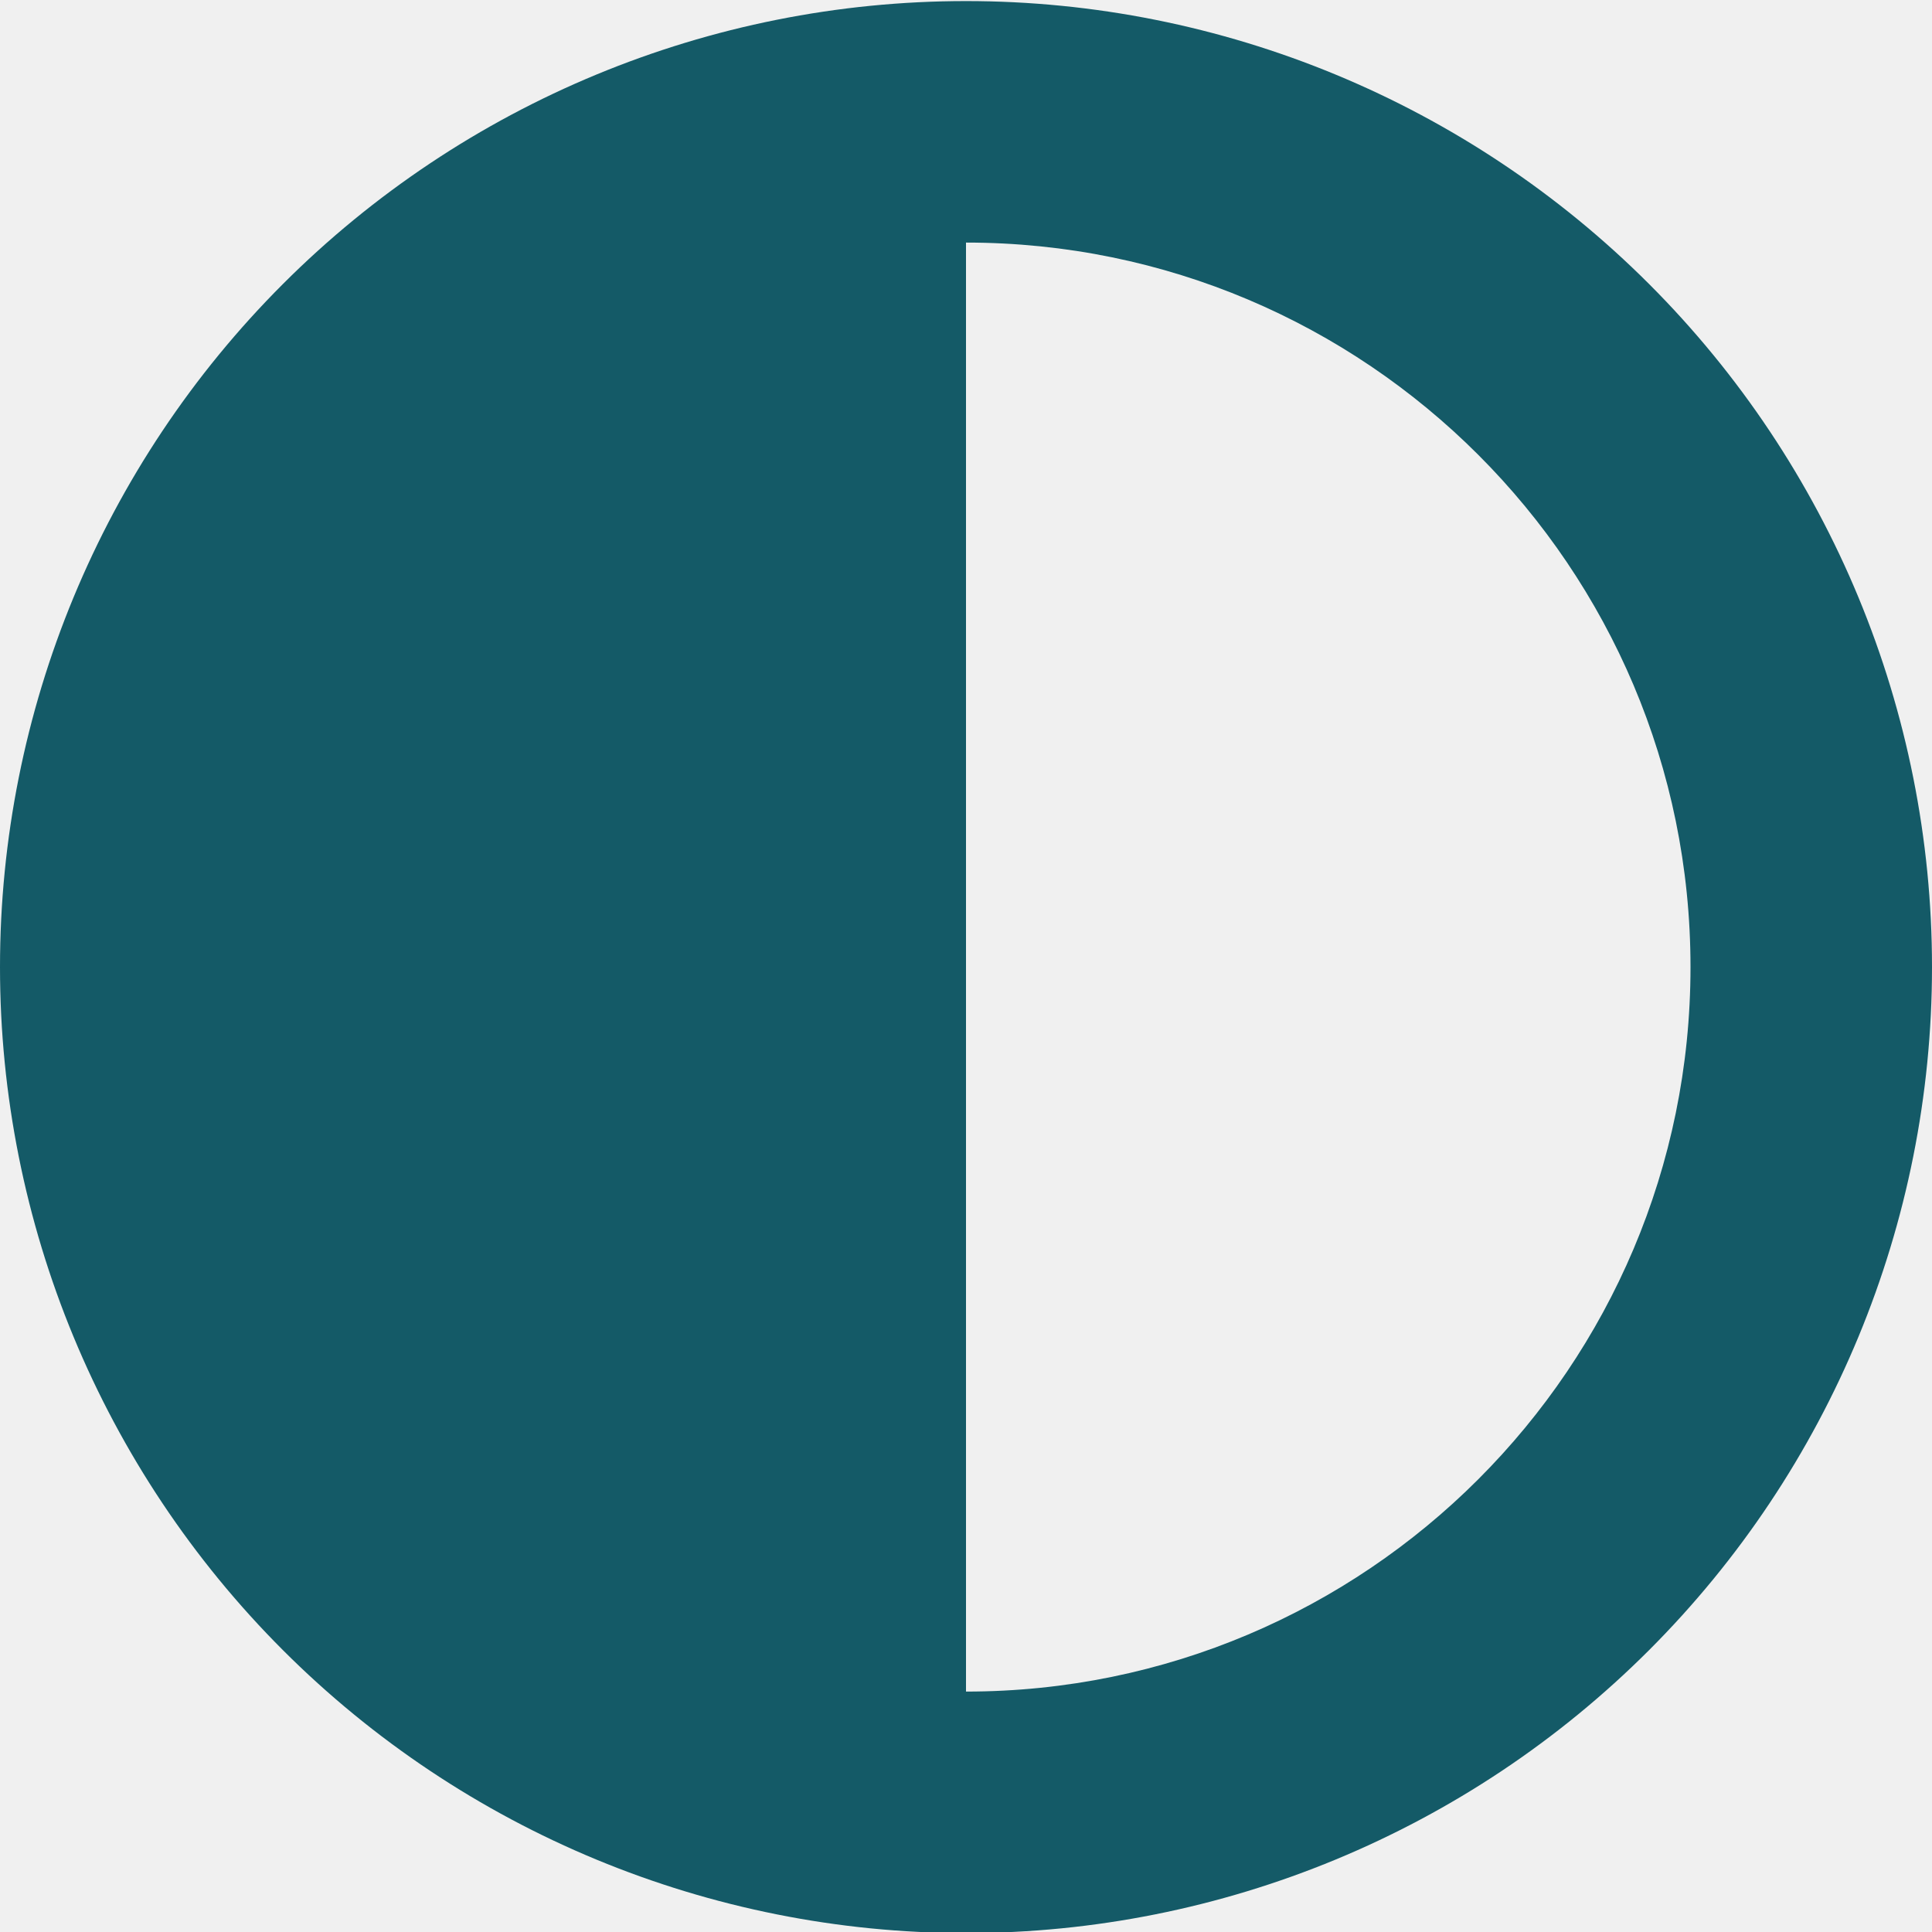
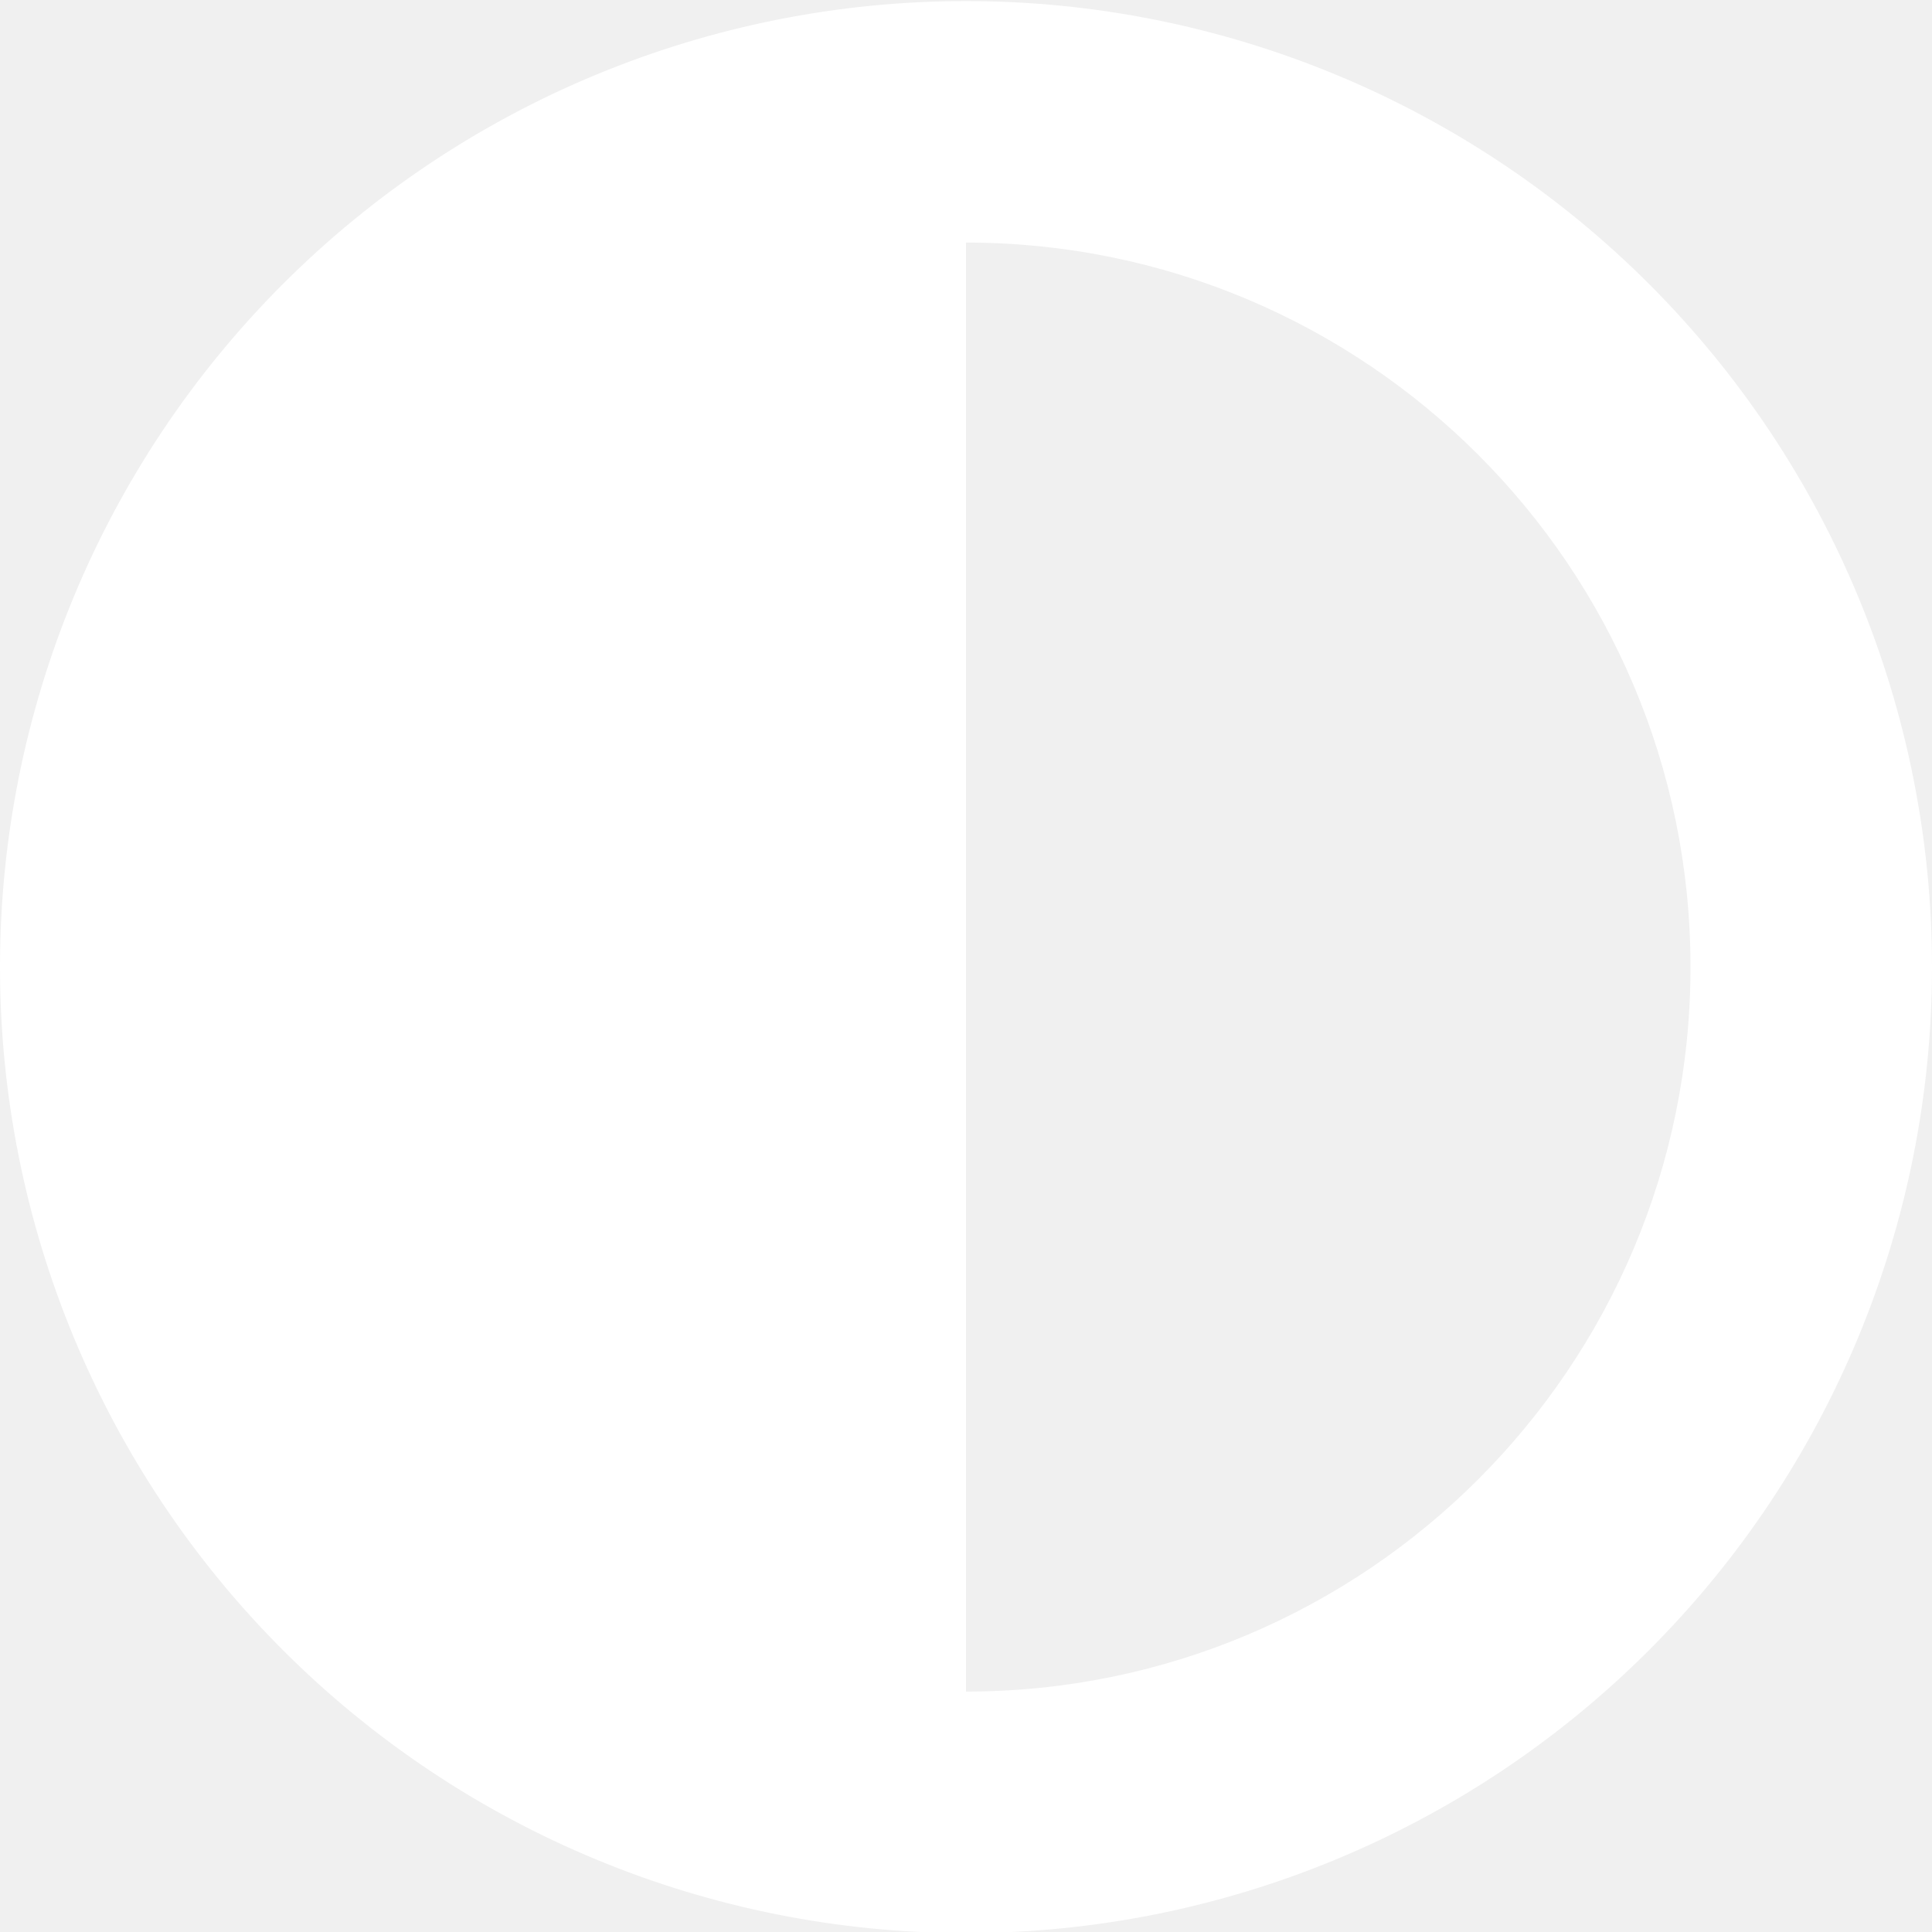
<svg xmlns="http://www.w3.org/2000/svg" width="18" height="18" viewBox="0 0 18 18" fill="none">
-   <path d="M15.75 9.01C15.75 5.283 12.727 2.26 9 2.26V15.76C12.727 15.76 15.75 12.736 15.75 9.01ZM0 9.01C0 6.623 0.948 4.334 2.636 2.646C4.324 0.958 6.613 0.01 9 0.01C11.387 0.01 13.676 0.958 15.364 2.646C17.052 4.334 18 6.623 18 9.01C18 11.397 17.052 13.686 15.364 15.374C13.676 17.062 11.387 18.01 9 18.01C6.613 18.01 4.324 17.062 2.636 15.374C0.948 13.686 0 11.397 0 9.01Z" fill="#145A67" />
+   <path d="M15.75 9.01C15.75 5.283 12.727 2.26 9 2.26V15.76C12.727 15.76 15.75 12.736 15.75 9.01ZM0 9.01C0 6.623 0.948 4.334 2.636 2.646C4.324 0.958 6.613 0.01 9 0.01C11.387 0.01 13.676 0.958 15.364 2.646C17.052 4.334 18 6.623 18 9.01C18 11.397 17.052 13.686 15.364 15.374C13.676 17.062 11.387 18.01 9 18.01C6.613 18.01 4.324 17.062 2.636 15.374C0.948 13.686 0 11.397 0 9.01Z" fill="#FFF" />
</svg>
